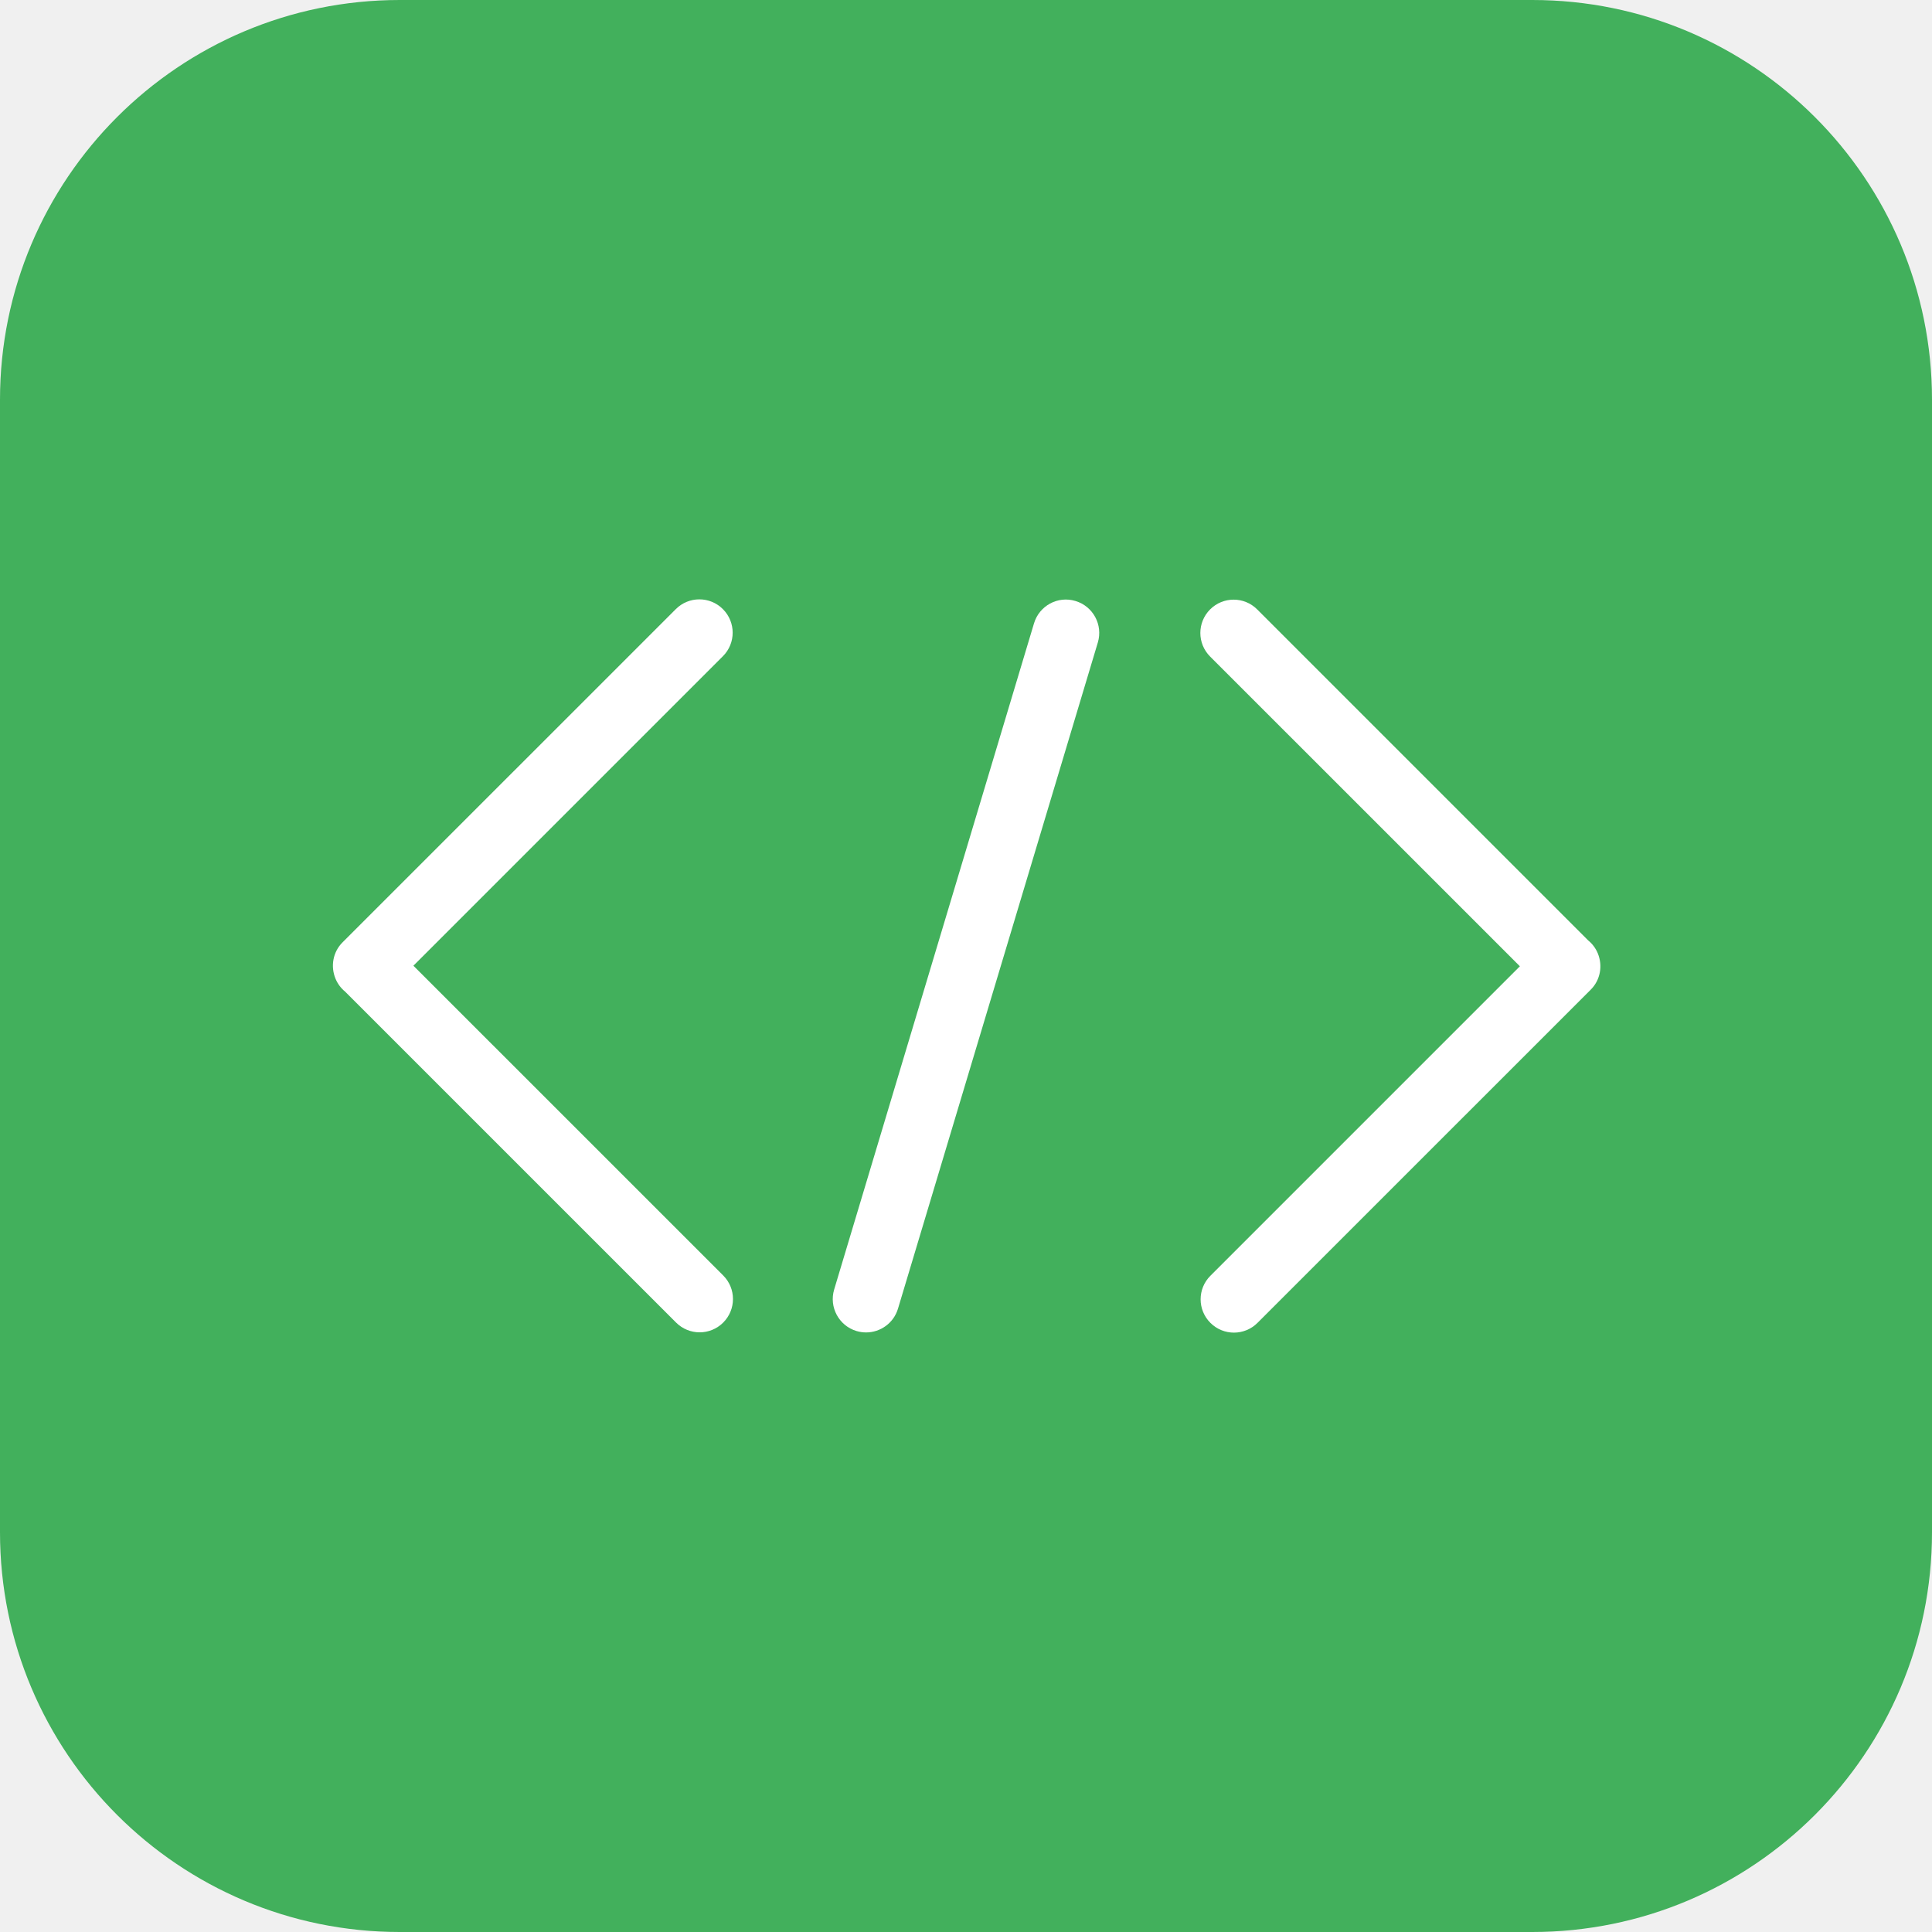
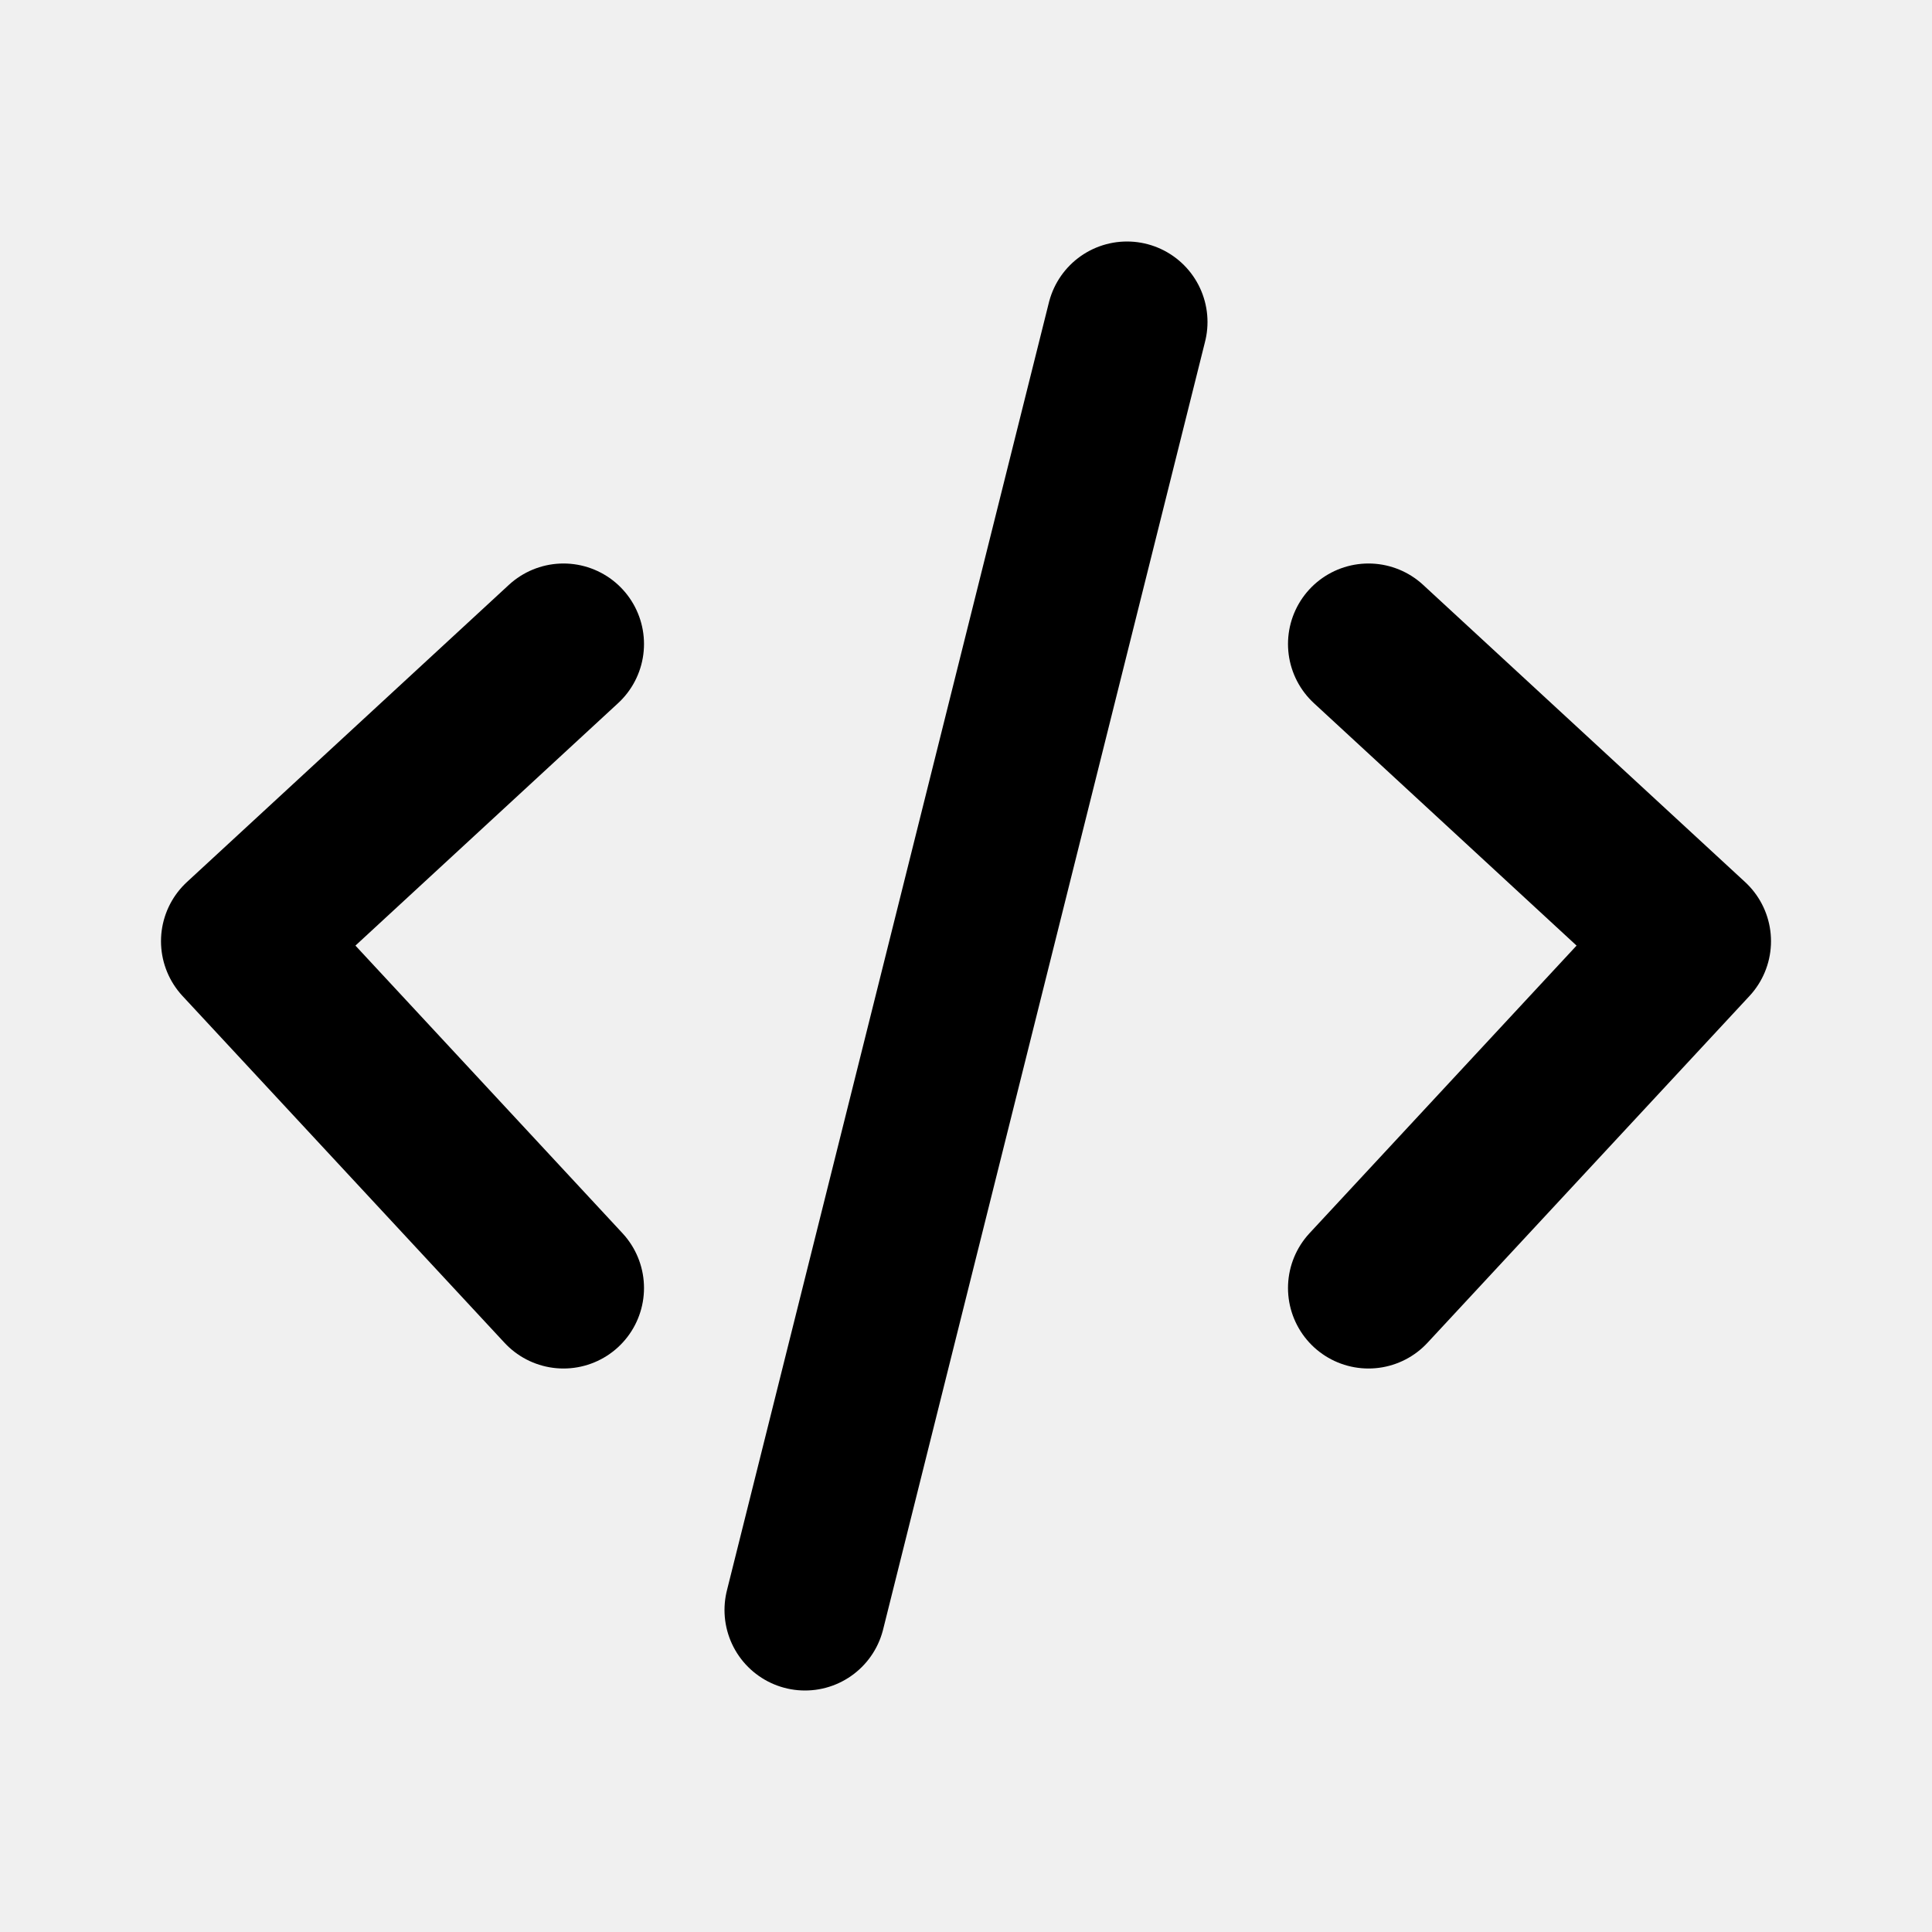
- <svg xmlns="http://www.w3.org/2000/svg" height="800px" width="800px" version="1.1" id="Layer_1" viewBox="0 0 512 512" xml:space="preserve">
-   <g>
-     <path style="fill:#42B05C;" d="M406.069,512H105.931C47.431,512,0,464.569,0,406.069V105.931C0,47.431,47.431,0,105.931,0h300.138   C464.569,0,512,47.431,512,105.931v300.138C512,464.569,464.569,512,406.069,512" />
-     <g>
-       <path style="fill:#FFFFFF;" d="M185.414,353.082c-2.26,0-4.52-0.865-6.241-2.586l-87.729-87.72c-1.095-0.9-1.96-2.048-2.525-3.399    c-1.368-3.302-0.689-7.089,1.836-9.622l88.338-88.329c3.452-3.452,9.039-3.452,12.482,0c3.452,3.452,3.452,9.039,0,12.482    l-82.017,82.017l82.097,82.088c3.452,3.452,3.452,9.031,0,12.482C189.933,352.217,187.674,353.082,185.414,353.082" />
-       <path style="fill:#FFFFFF;" d="M327.008,353.159c-2.26,0-4.52-0.865-6.241-2.587c-3.452-3.452-3.452-9.031,0-12.482l82.017-82.017    l-82.097-82.088c-3.443-3.443-3.443-9.031,0-12.482c3.452-3.452,9.039-3.452,12.482,0l87.729,87.729    c1.095,0.892,1.96,2.039,2.525,3.39c1.368,3.302,0.689,7.097-1.836,9.622l-88.338,88.329    C331.528,352.294,329.268,353.159,327.008,353.159" />
-       <path style="fill:#FFFFFF;" d="M229.517,353.108c-0.839,0-1.686-0.124-2.534-0.371c-4.67-1.404-7.318-6.329-5.923-10.999    l52.966-176.552c1.395-4.661,6.303-7.345,10.99-5.914c4.67,1.395,7.318,6.321,5.923,10.99l-52.965,176.552    C236.826,350.636,233.322,353.108,229.517,353.108" />
-     </g>
-   </g>
+ <svg xmlns="http://www.w3.org/2000/svg" width="800px" height="800px" viewBox="0 0 24 24" fill="none">
+   <path d="M7 8L3 11.692L7 16M17 8L21 11.692L17 16M14 4L10 20" stroke="#000000" stroke-width="2" stroke-linecap="round" stroke-linejoin="round" />
</svg>
